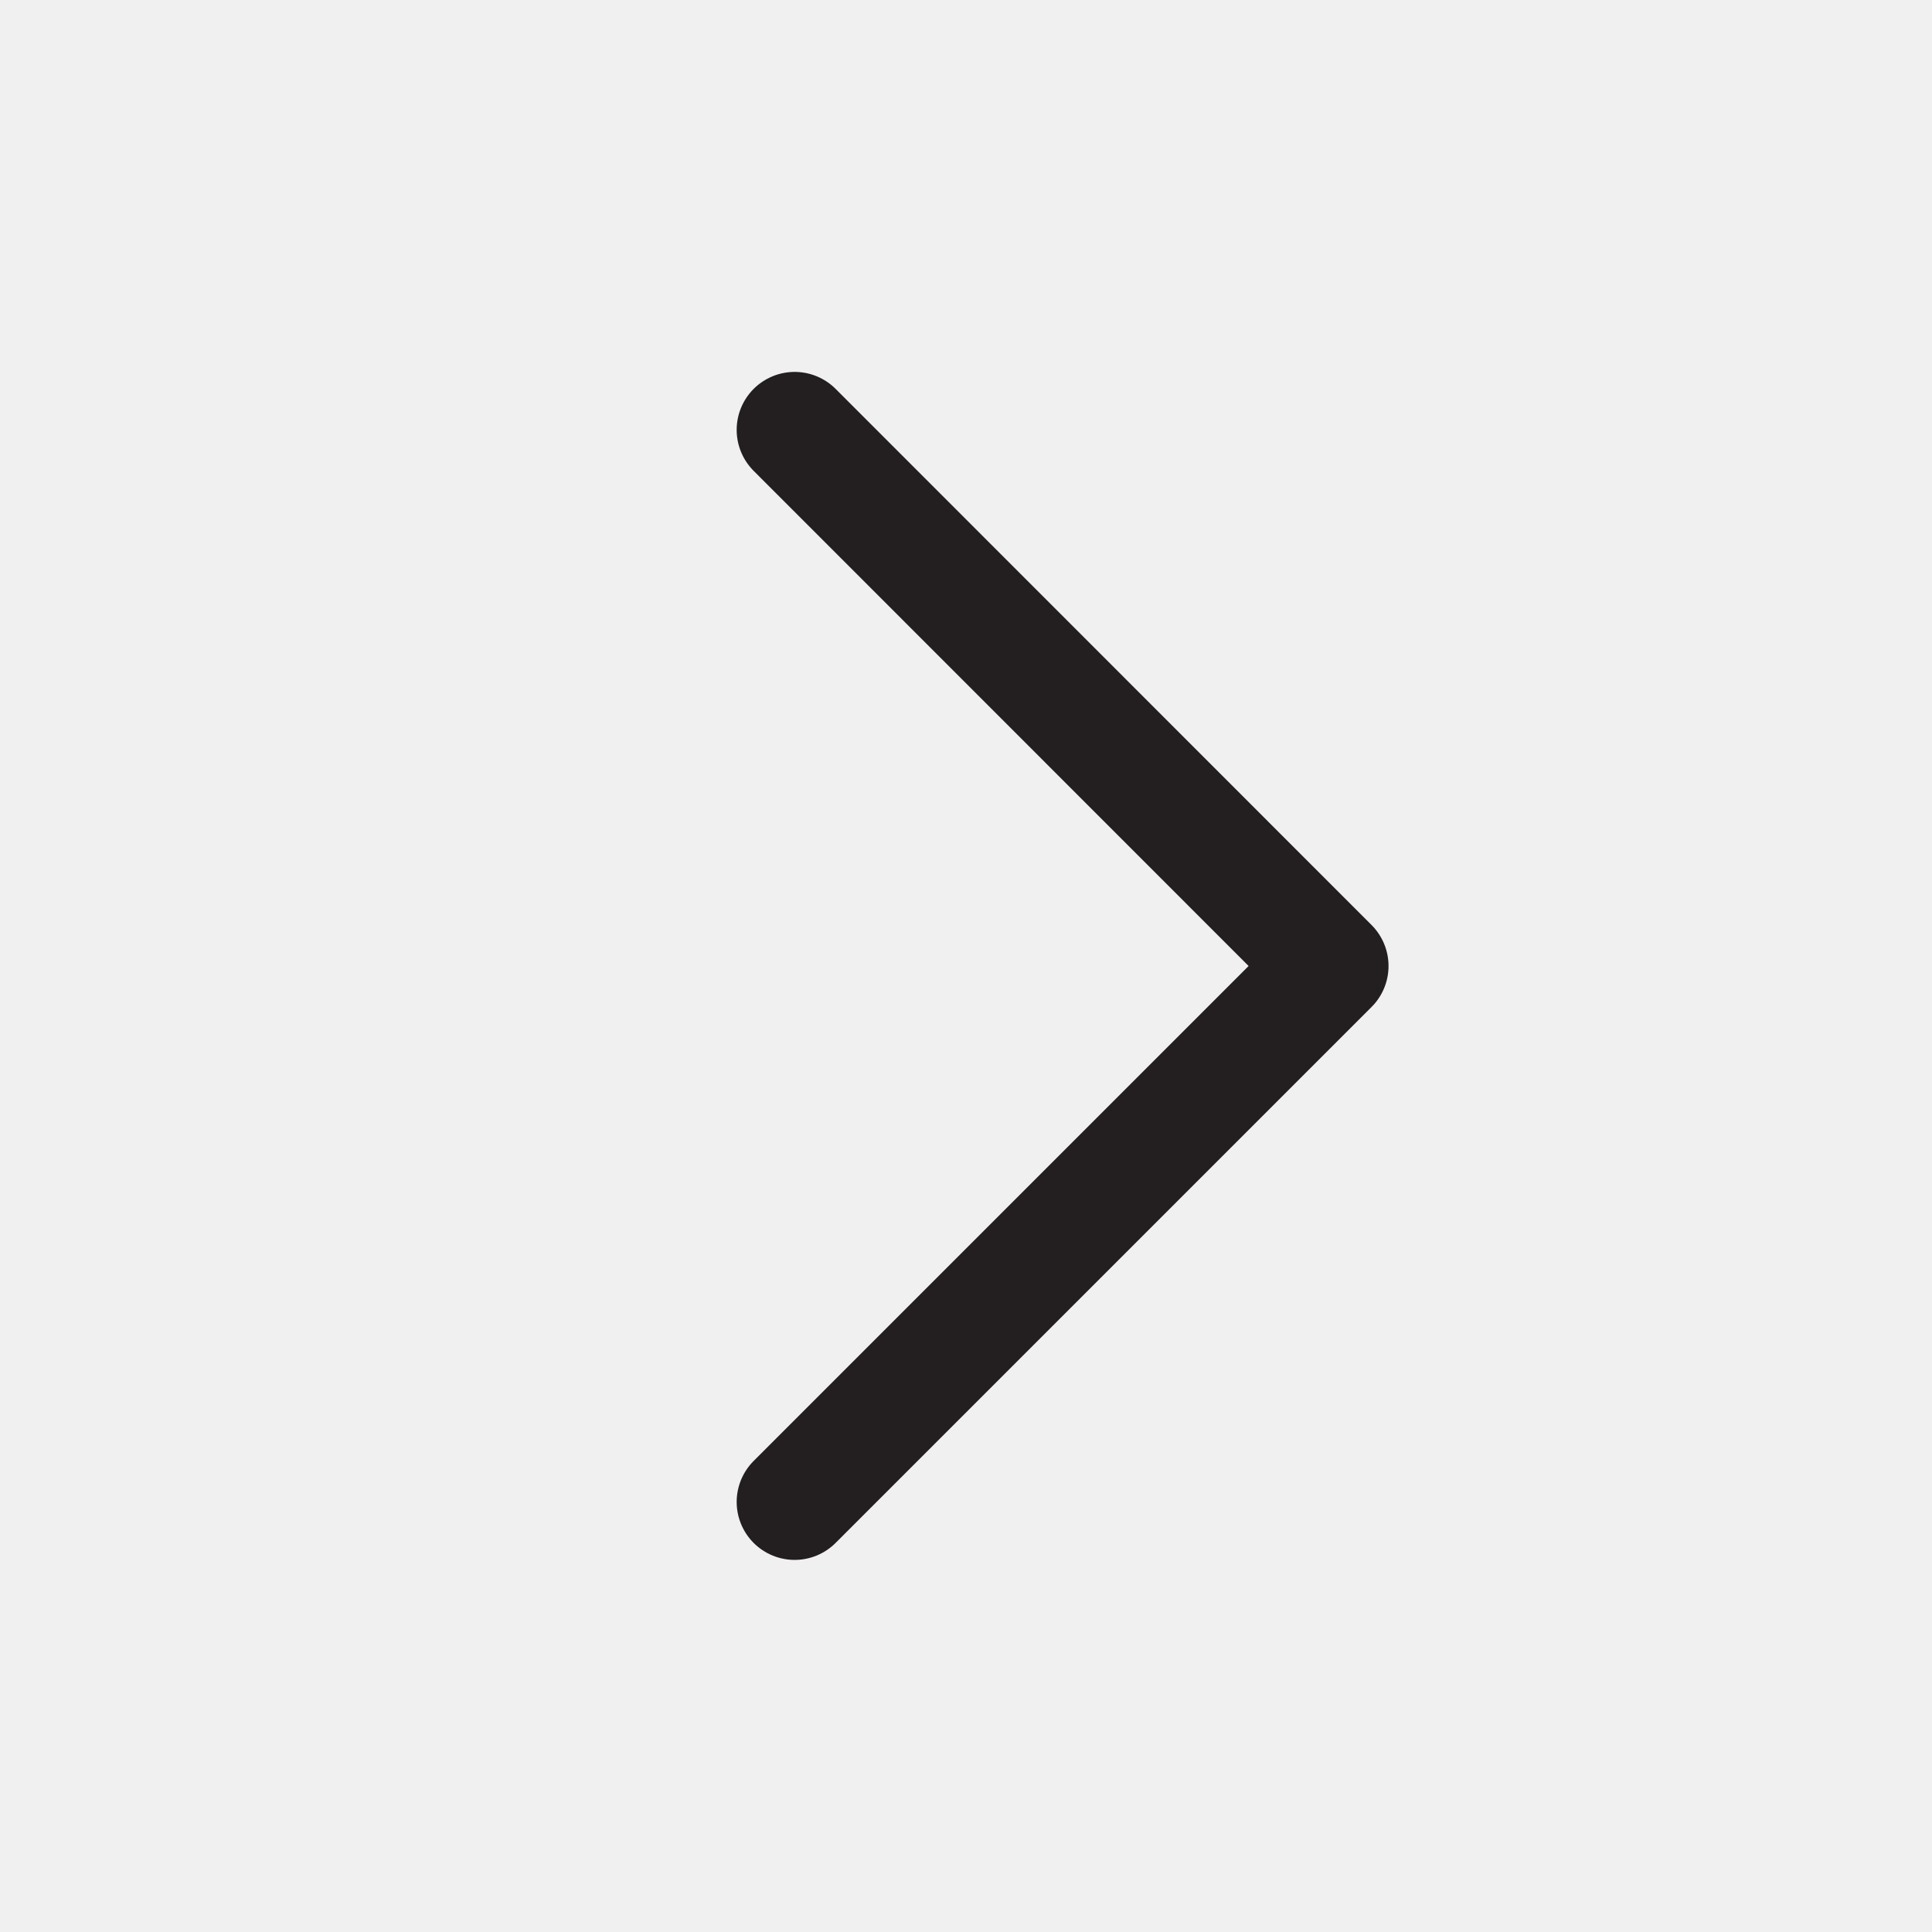
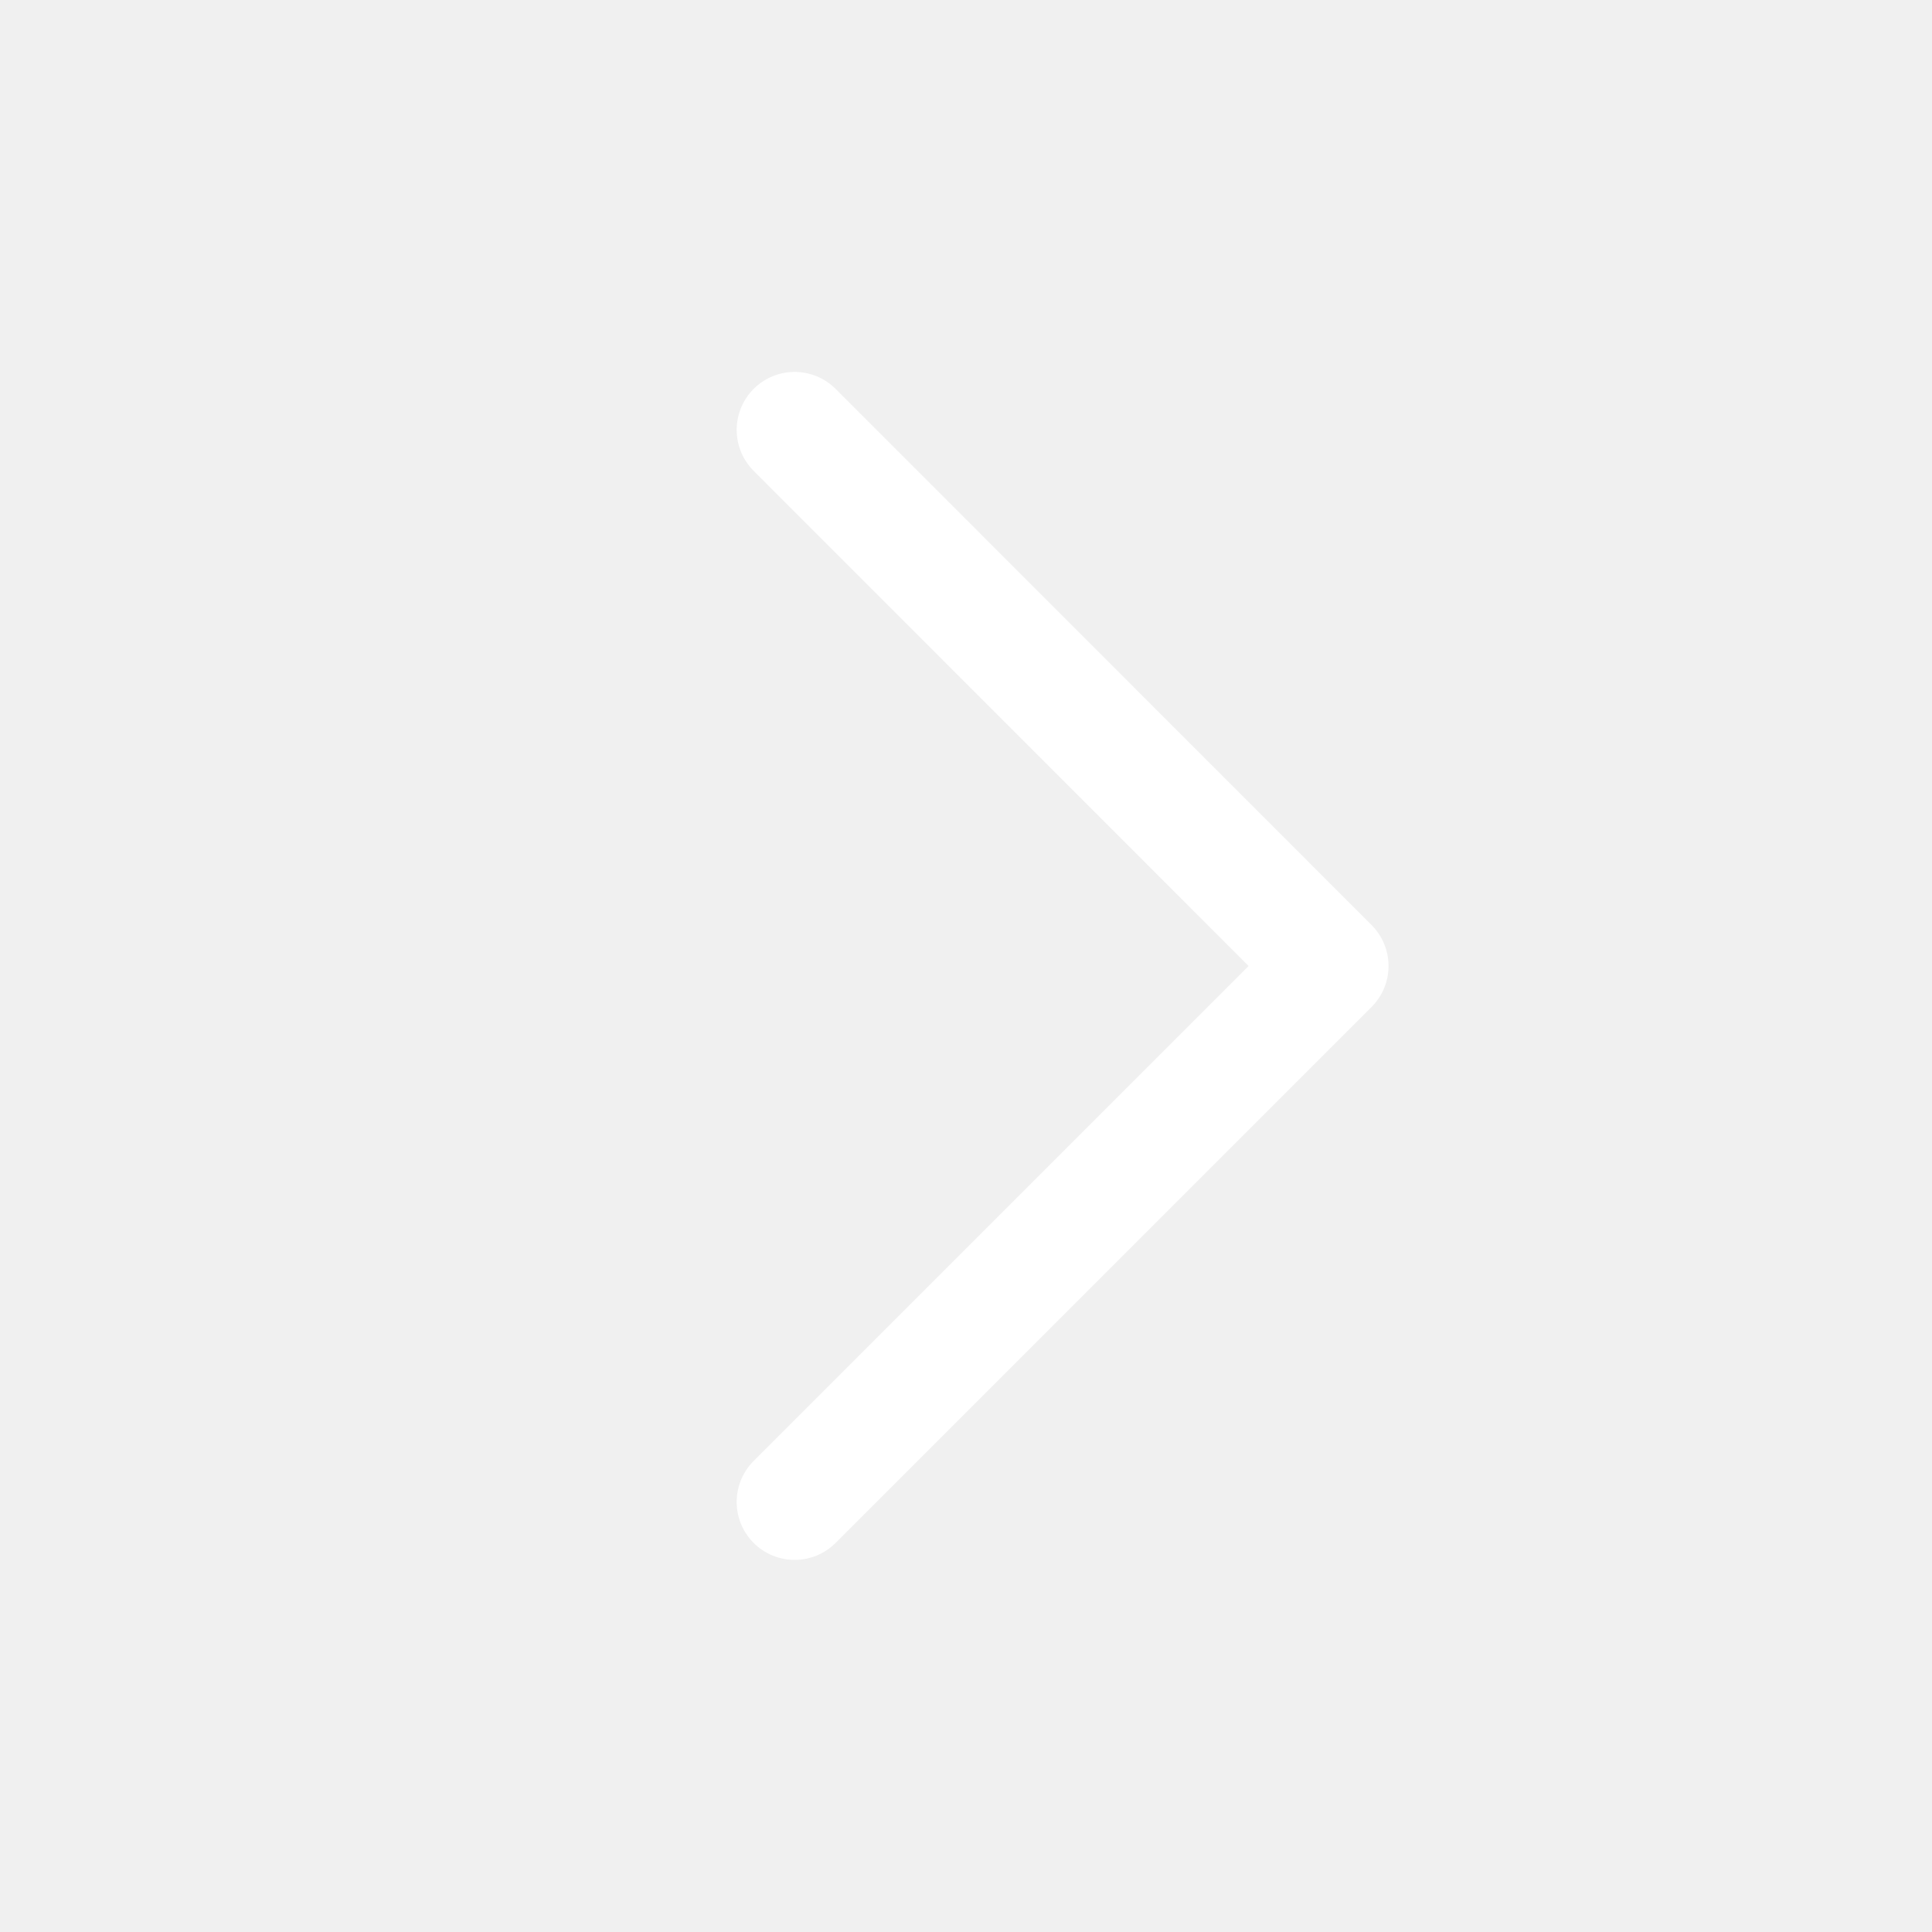
<svg xmlns="http://www.w3.org/2000/svg" id="Layer_1" data-name="Layer 1" viewBox="0 0 100 100">
  <defs>
-     <style>.cls-1{fill:none;stroke:#231f20;stroke-linecap:round;stroke-linejoin:round;stroke-width:6px;}</style>
+     <style>.cls-1{fill:none;stroke:#fff;stroke-linecap:round;stroke-linejoin:round;stroke-width:6px;}</style>
  </defs>
  <polyline class="cls-1" points="41.13 22.25 68.87 50 41.13 77.74" />
</svg>
